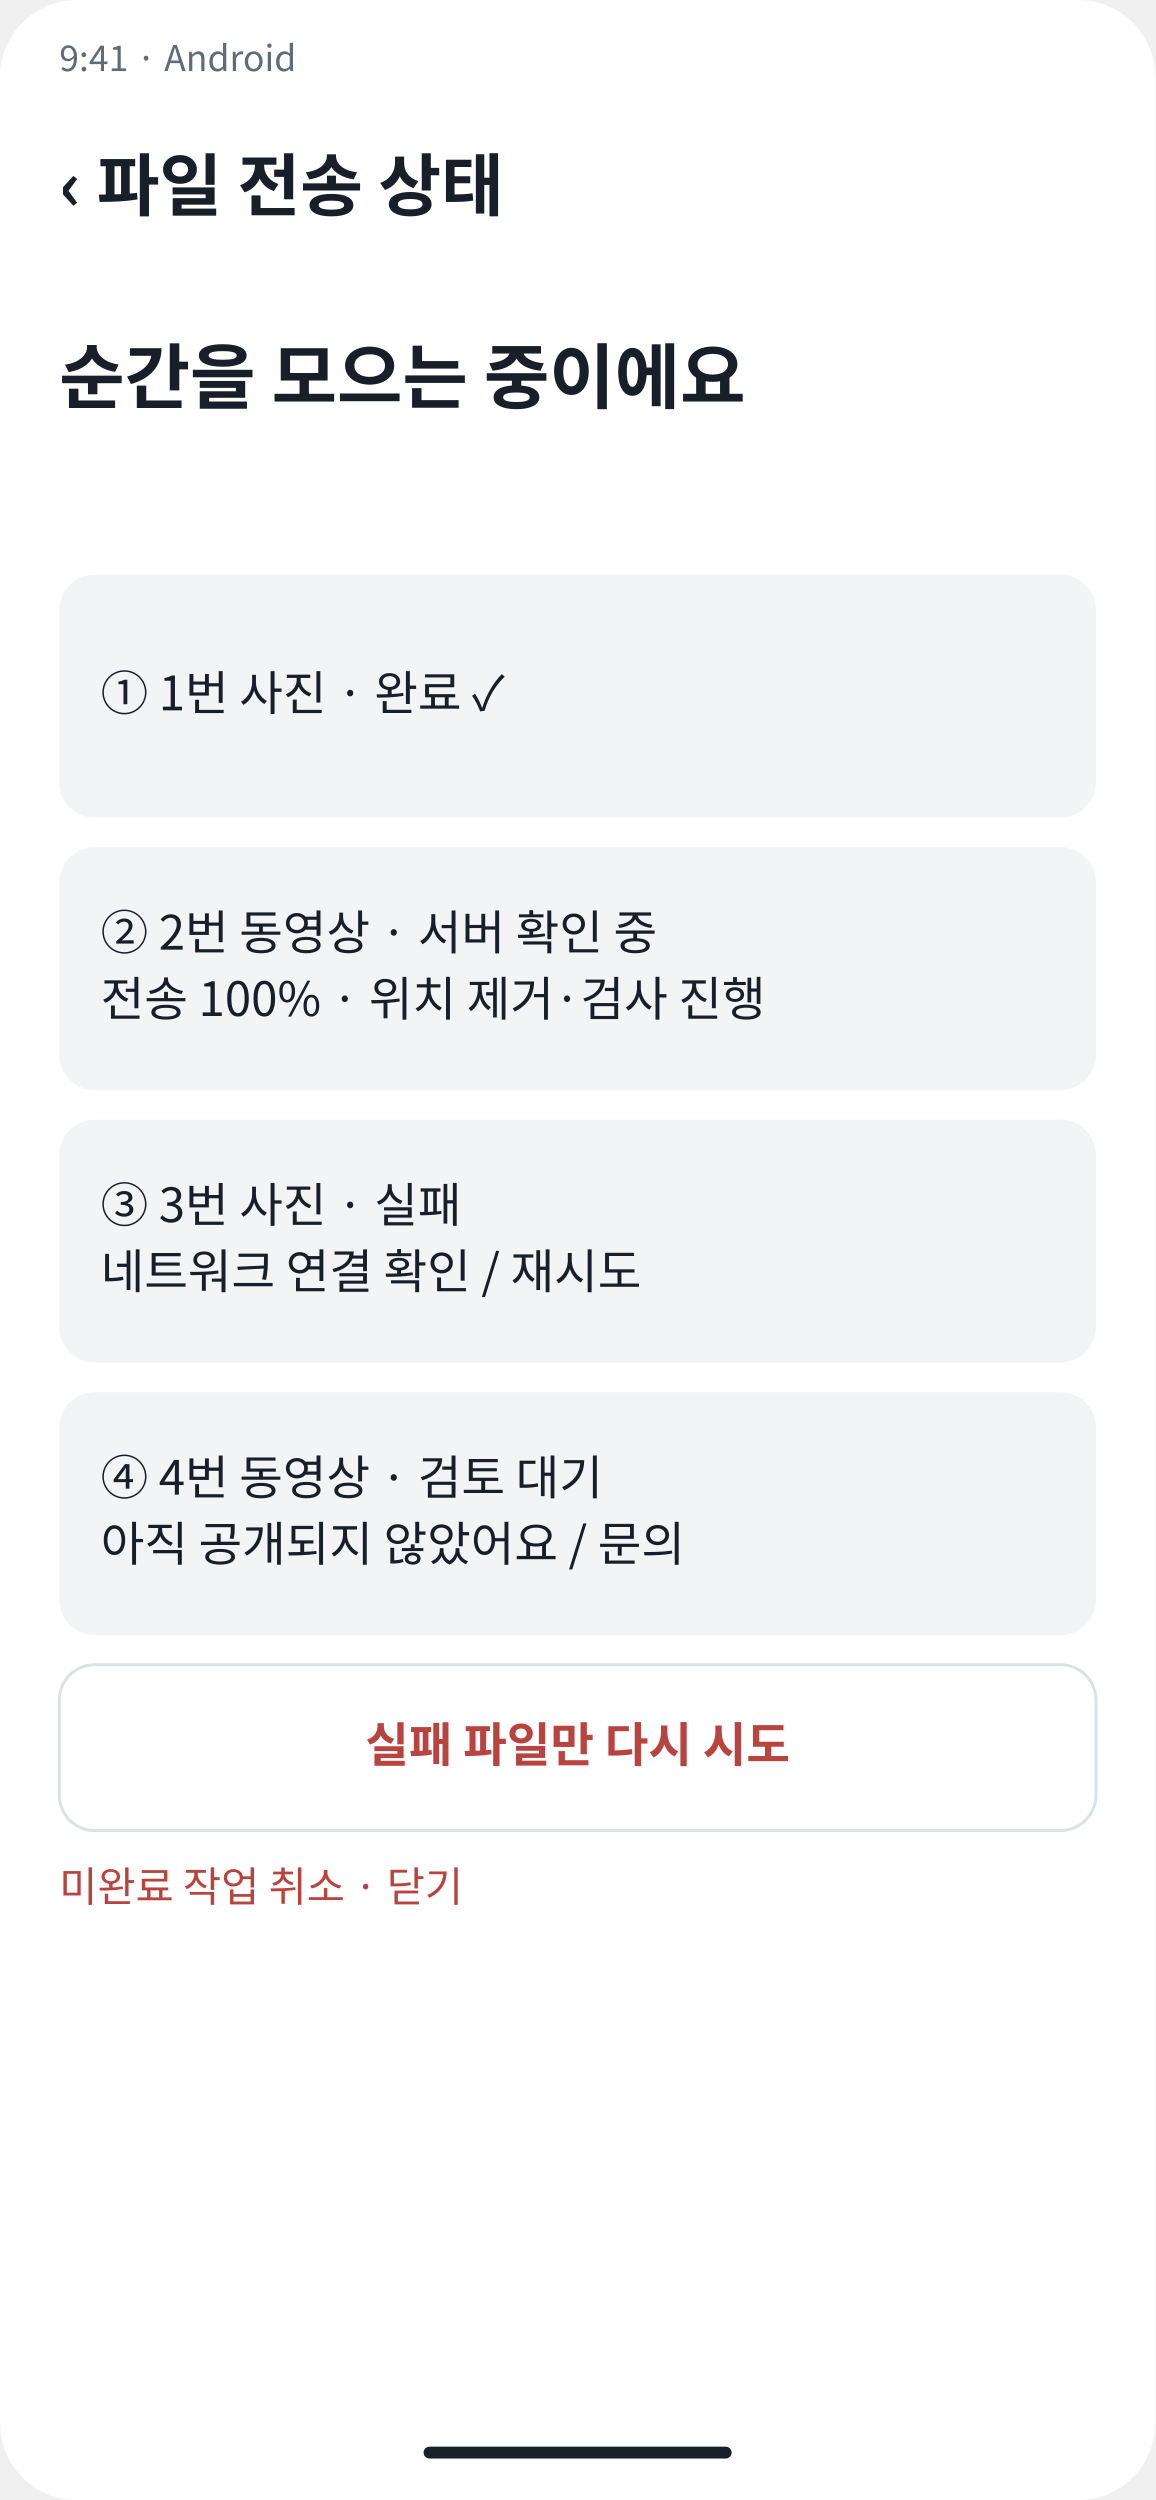
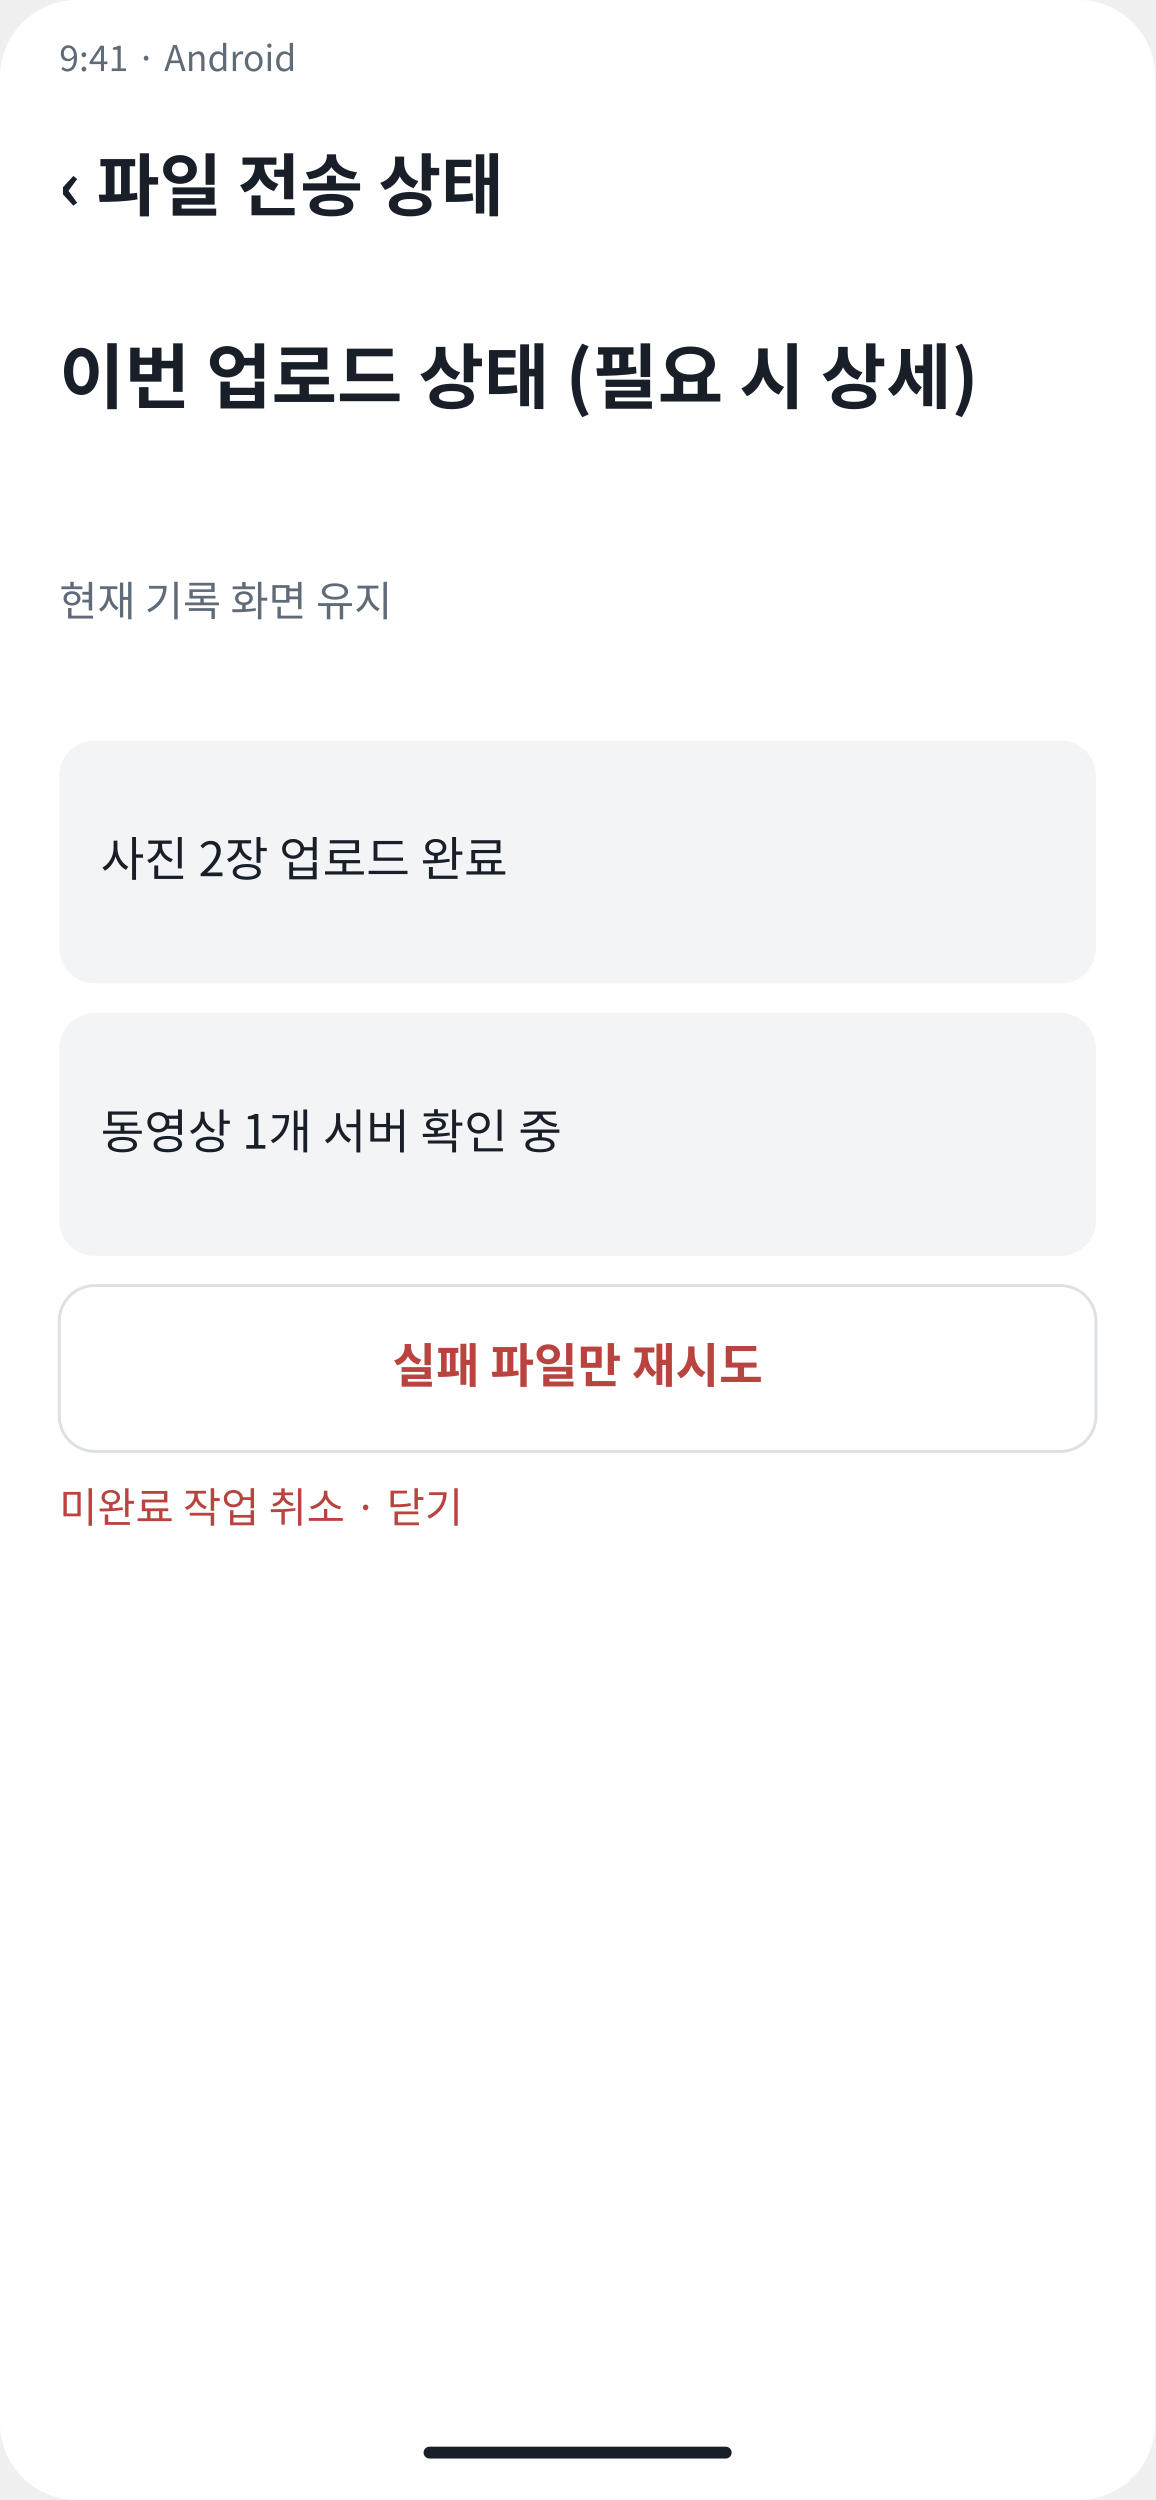
<svg xmlns="http://www.w3.org/2000/svg" width="390" height="844" viewBox="0 0 390 844" role="img">
  <style>text{font-family:"Noto Sans CJK KR",sans-serif}</style>
  <rect x="0" y="0" width="390" height="844" rx="26" fill="#FFFFFF" />
  <text x="20" y="24" fill="#5F6B78" font-size="12" font-weight="500" text-anchor="start">
    <tspan x="20" dy="0">9:41   ·   Android</tspan>
  </text>
  <text x="20" y="71" fill="#191F28" font-size="23" font-weight="700" text-anchor="start">
    <tspan x="20" dy="0">‹  파일 전송 상태</tspan>
  </text>
  <text x="20" y="136" fill="#191F28" font-size="24" font-weight="700" text-anchor="start">
-     <tspan x="20" dy="0">순간을 모으는 중이에요</tspan>
+     <tspan x="20" dy="0">이번 업로드 상태 (필요 시 상세)</tspan>
  </text>
-   <rect x="20" y="194" width="350" height="82" rx="12" fill="#F2F4F6" />
-   <text x="34" y="239.8" fill="#191F28" font-size="16" font-weight="500" text-anchor="start">
-     <tspan x="34" dy="0">① 1번 사진  ·  완료 ✓</tspan>
+   <text x="20" y="208" fill="#5F6B78" font-size="14" font-weight="500" text-anchor="start">
+     <tspan x="20" dy="0">현재 기록 화면 유지</tspan>
  </text>
-   <rect x="20" y="286" width="350" height="82" rx="12" fill="#F2F4F6" />
-   <text x="34" y="320.6" fill="#191F28" font-size="16" font-weight="500" text-anchor="start">
-     <tspan x="34" dy="0">② 2번 동영상  ·  서버 확인 중</tspan>
-     <tspan x="34" dy="22.4">전송 100% · 위치 제거·검사 진행</tspan>
+   <rect x="20" y="250" width="350" height="82" rx="12" fill="#F2F4F6" />
+   <text x="34" y="295.8" fill="#191F28" font-size="16" font-weight="500" text-anchor="start">
+     <tspan x="34" dy="0">사진 2장 업로드 완료</tspan>
  </text>
-   <rect x="20" y="378" width="350" height="82" rx="12" fill="#F2F4F6" />
-   <text x="34" y="412.6" fill="#191F28" font-size="16" font-weight="500" text-anchor="start">
-     <tspan x="34" dy="0">③ 3번 사진  ·  실패</tspan>
-     <tspan x="34" dy="22.4">네트워크 연결 확인  /  재시도</tspan>
+   <rect x="20" y="342" width="350" height="82" rx="12" fill="#F2F4F6" />
+   <text x="34" y="387.8" fill="#191F28" font-size="16" font-weight="500" text-anchor="start">
+     <tspan x="34" dy="0">동영상 1개 서버 확인 중</tspan>
  </text>
-   <rect x="20" y="470" width="350" height="82" rx="12" fill="#F2F4F6" />
-   <text x="34" y="504.6" fill="#191F28" font-size="16" font-weight="500" text-anchor="start">
-     <tspan x="34" dy="0">④ 4번 동영상  ·  검토 대기</tspan>
-     <tspan x="34" dy="22.4">아직 공개되지 않았어요  /  문의</tspan>
+   <rect x="20" y="434" width="350" height="56" rx="12" fill="#FFFFFF" stroke="#DCE1E6" />
+   <text x="195.0" y="466.8" fill="#B8433F" font-size="16" font-weight="700" text-anchor="middle">
+     <tspan x="195.0" dy="0">실패 파일만 재시도</tspan>
  </text>
-   <rect x="20" y="562" width="350" height="56" rx="12" fill="#FFFFFF" stroke="#DCE1E6" />
-   <text x="195.0" y="594.8" fill="#B8433F" font-size="16" font-weight="700" text-anchor="middle">
-     <tspan x="195.0" dy="0">실패 파일만 다시 시도</tspan>
-   </text>
-   <text x="20" y="642" fill="#B8433F" font-size="14" font-weight="500" text-anchor="start">
-     <tspan x="20" dy="0">미완료 작업 취소  ·  닫기</tspan>
+   <text x="20" y="514" fill="#B8433F" font-size="14" font-weight="500" text-anchor="start">
+     <tspan x="20" dy="0">미완료 작업 취소 · 닫기</tspan>
  </text>
  <rect x="143" y="826" width="104" height="4" rx="2" fill="#191F28" />
</svg>
